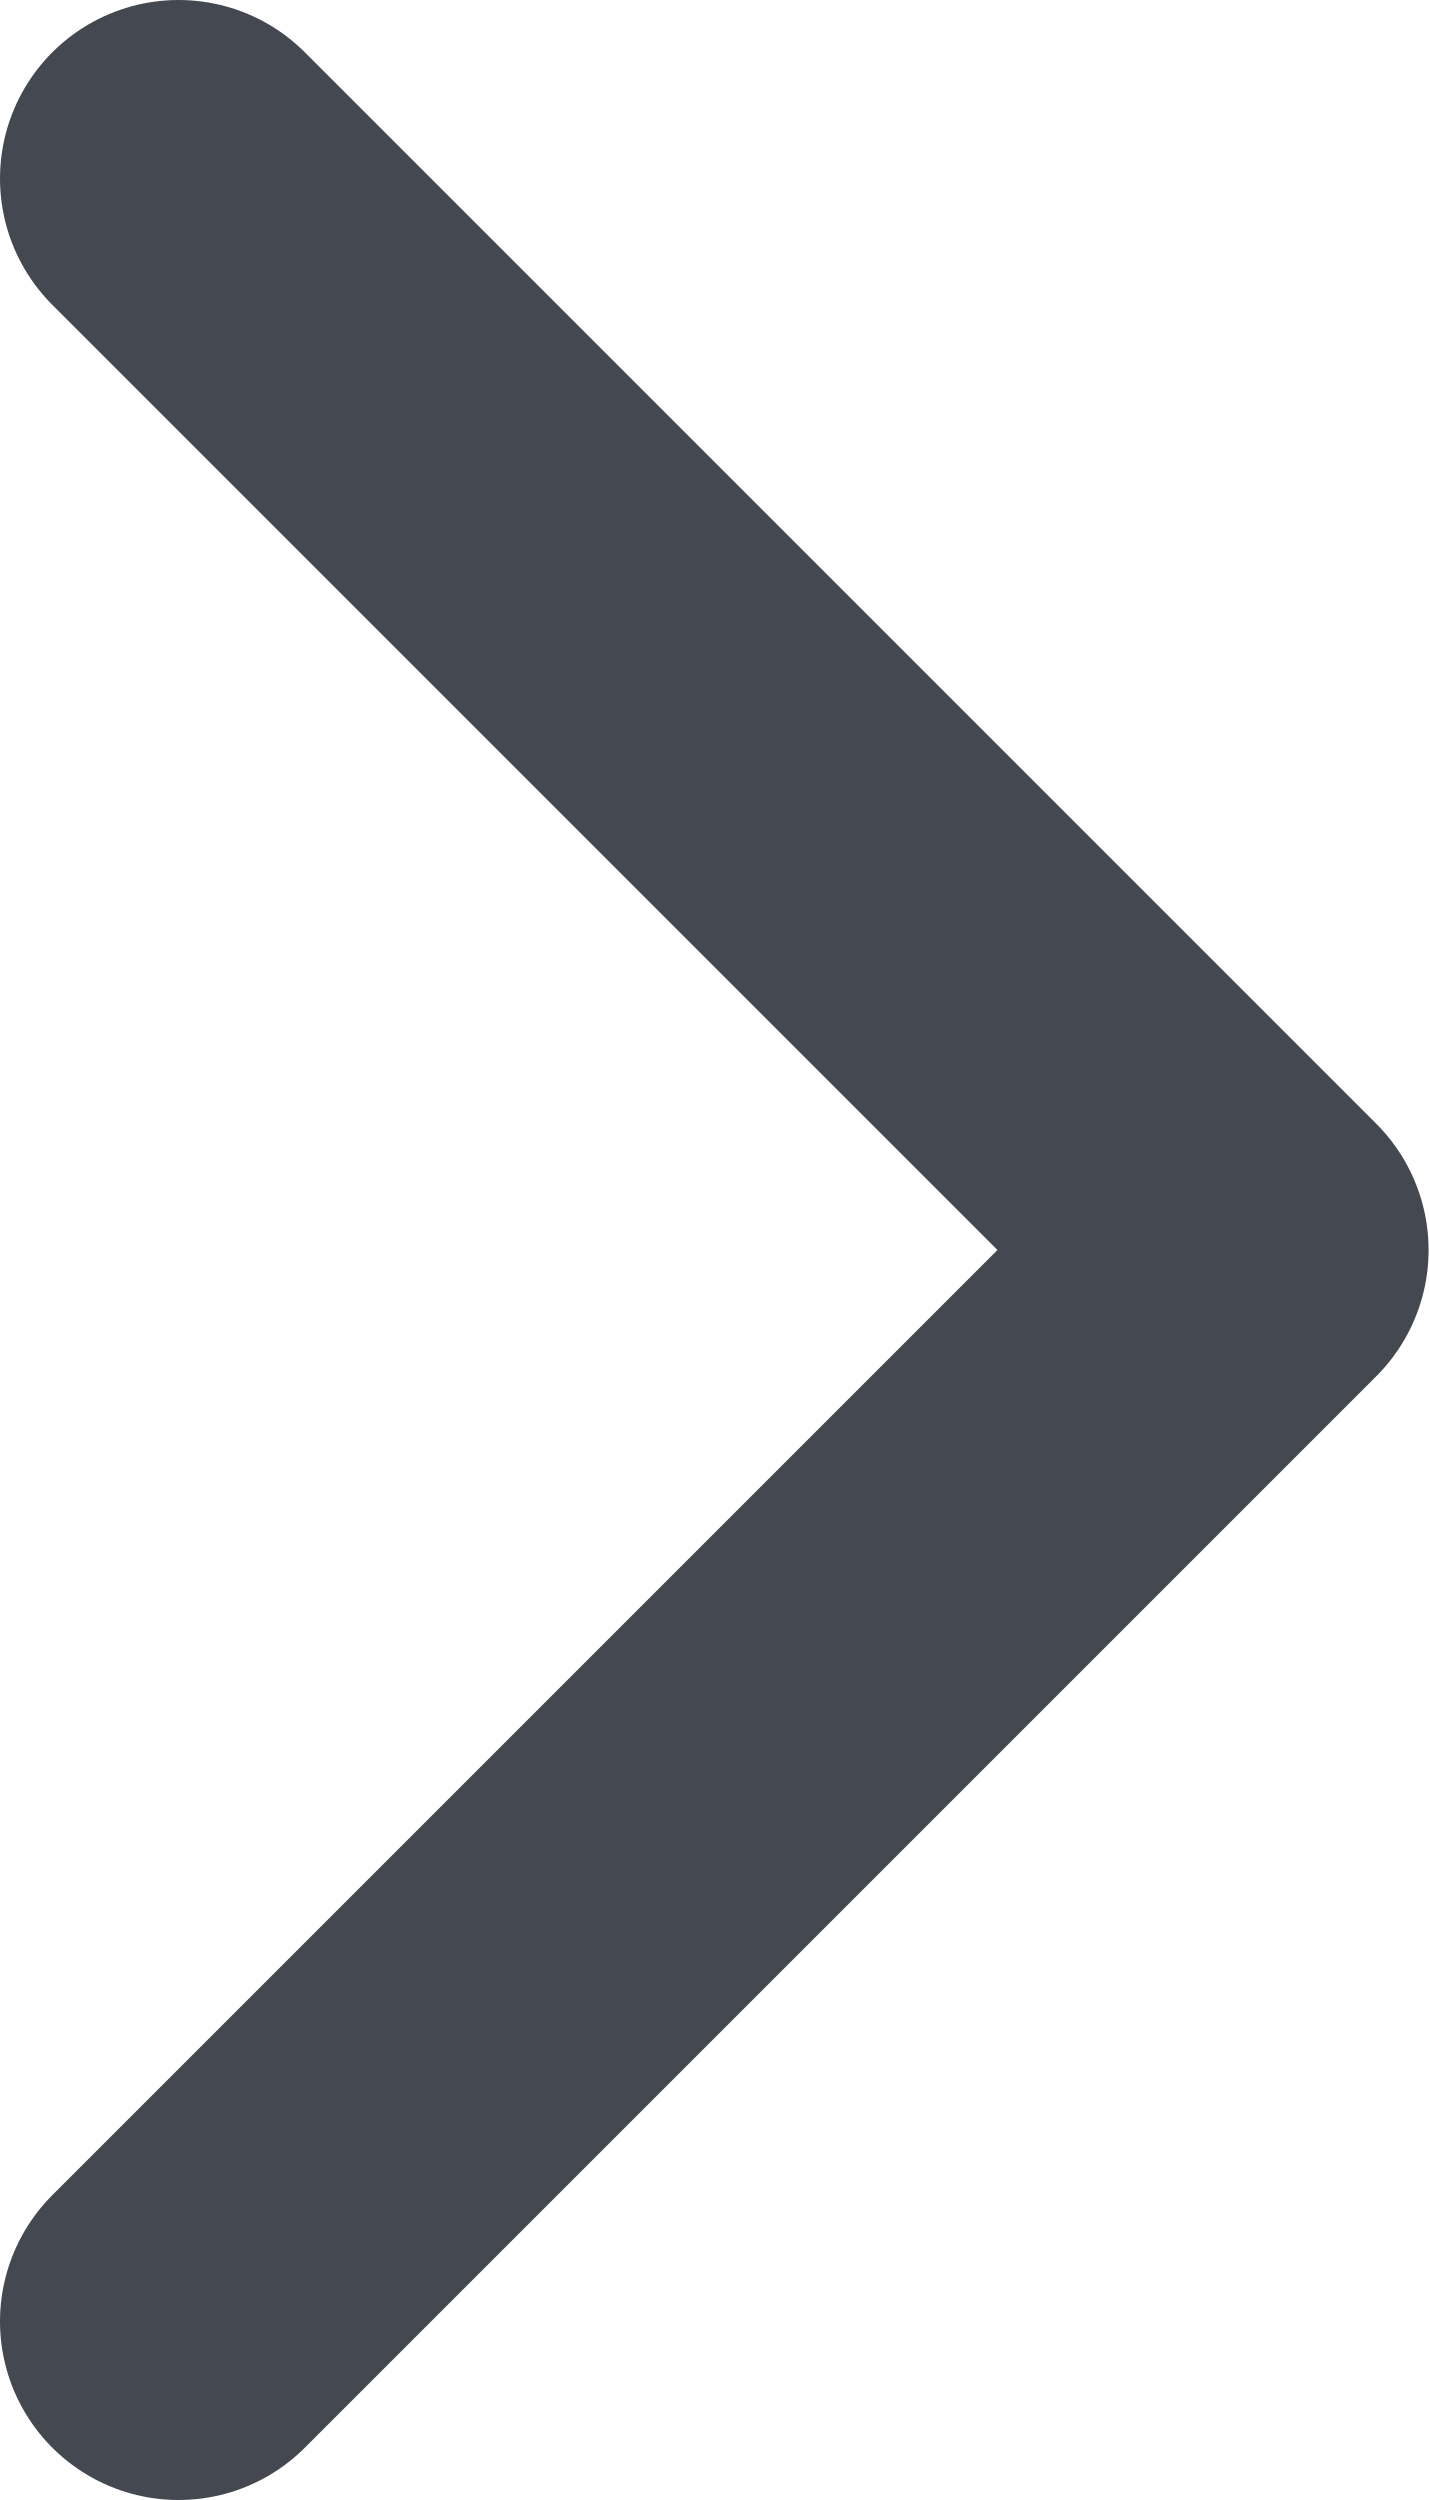
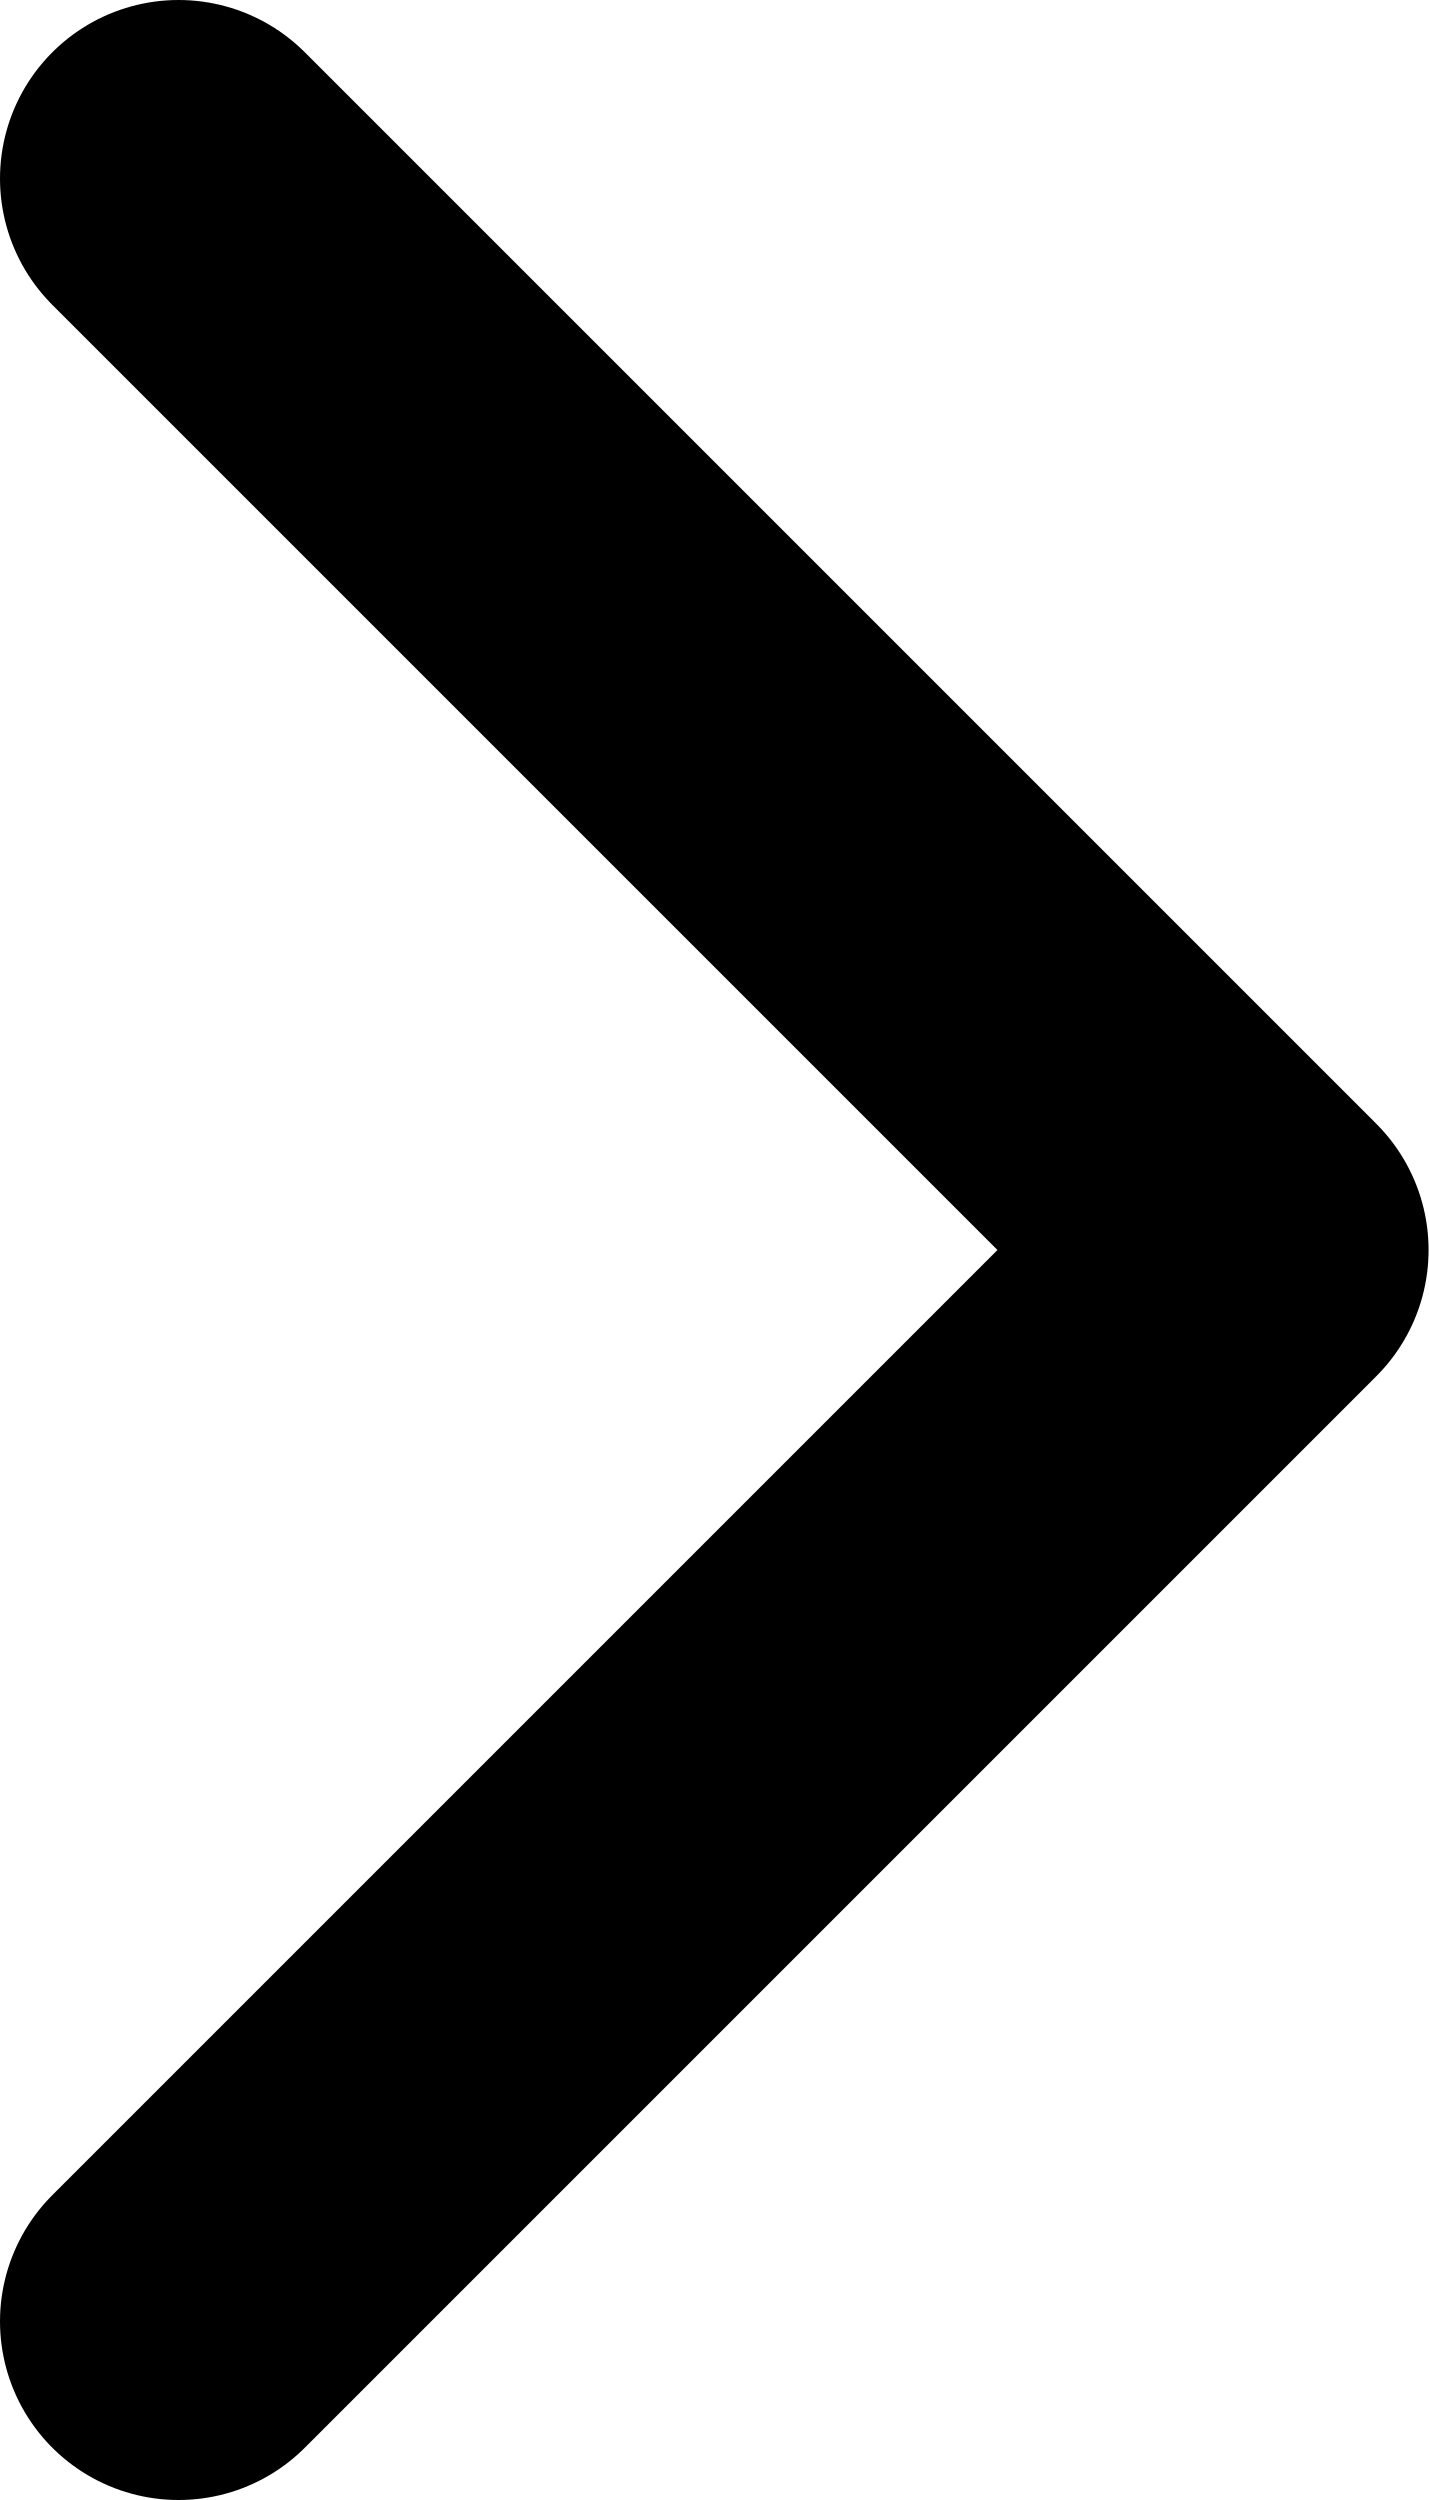
<svg xmlns="http://www.w3.org/2000/svg" width="8" height="14" viewBox="0 0 8 14" fill="none">
-   <path d="M1 13L7 7L1 1" stroke="#444851" stroke-width="2" stroke-linecap="round" stroke-linejoin="round" />
+   <path d="M1 13L7 7L1 1" stroke="currentColor" stroke-width="2" stroke-linecap="round" stroke-linejoin="round" />
</svg>
